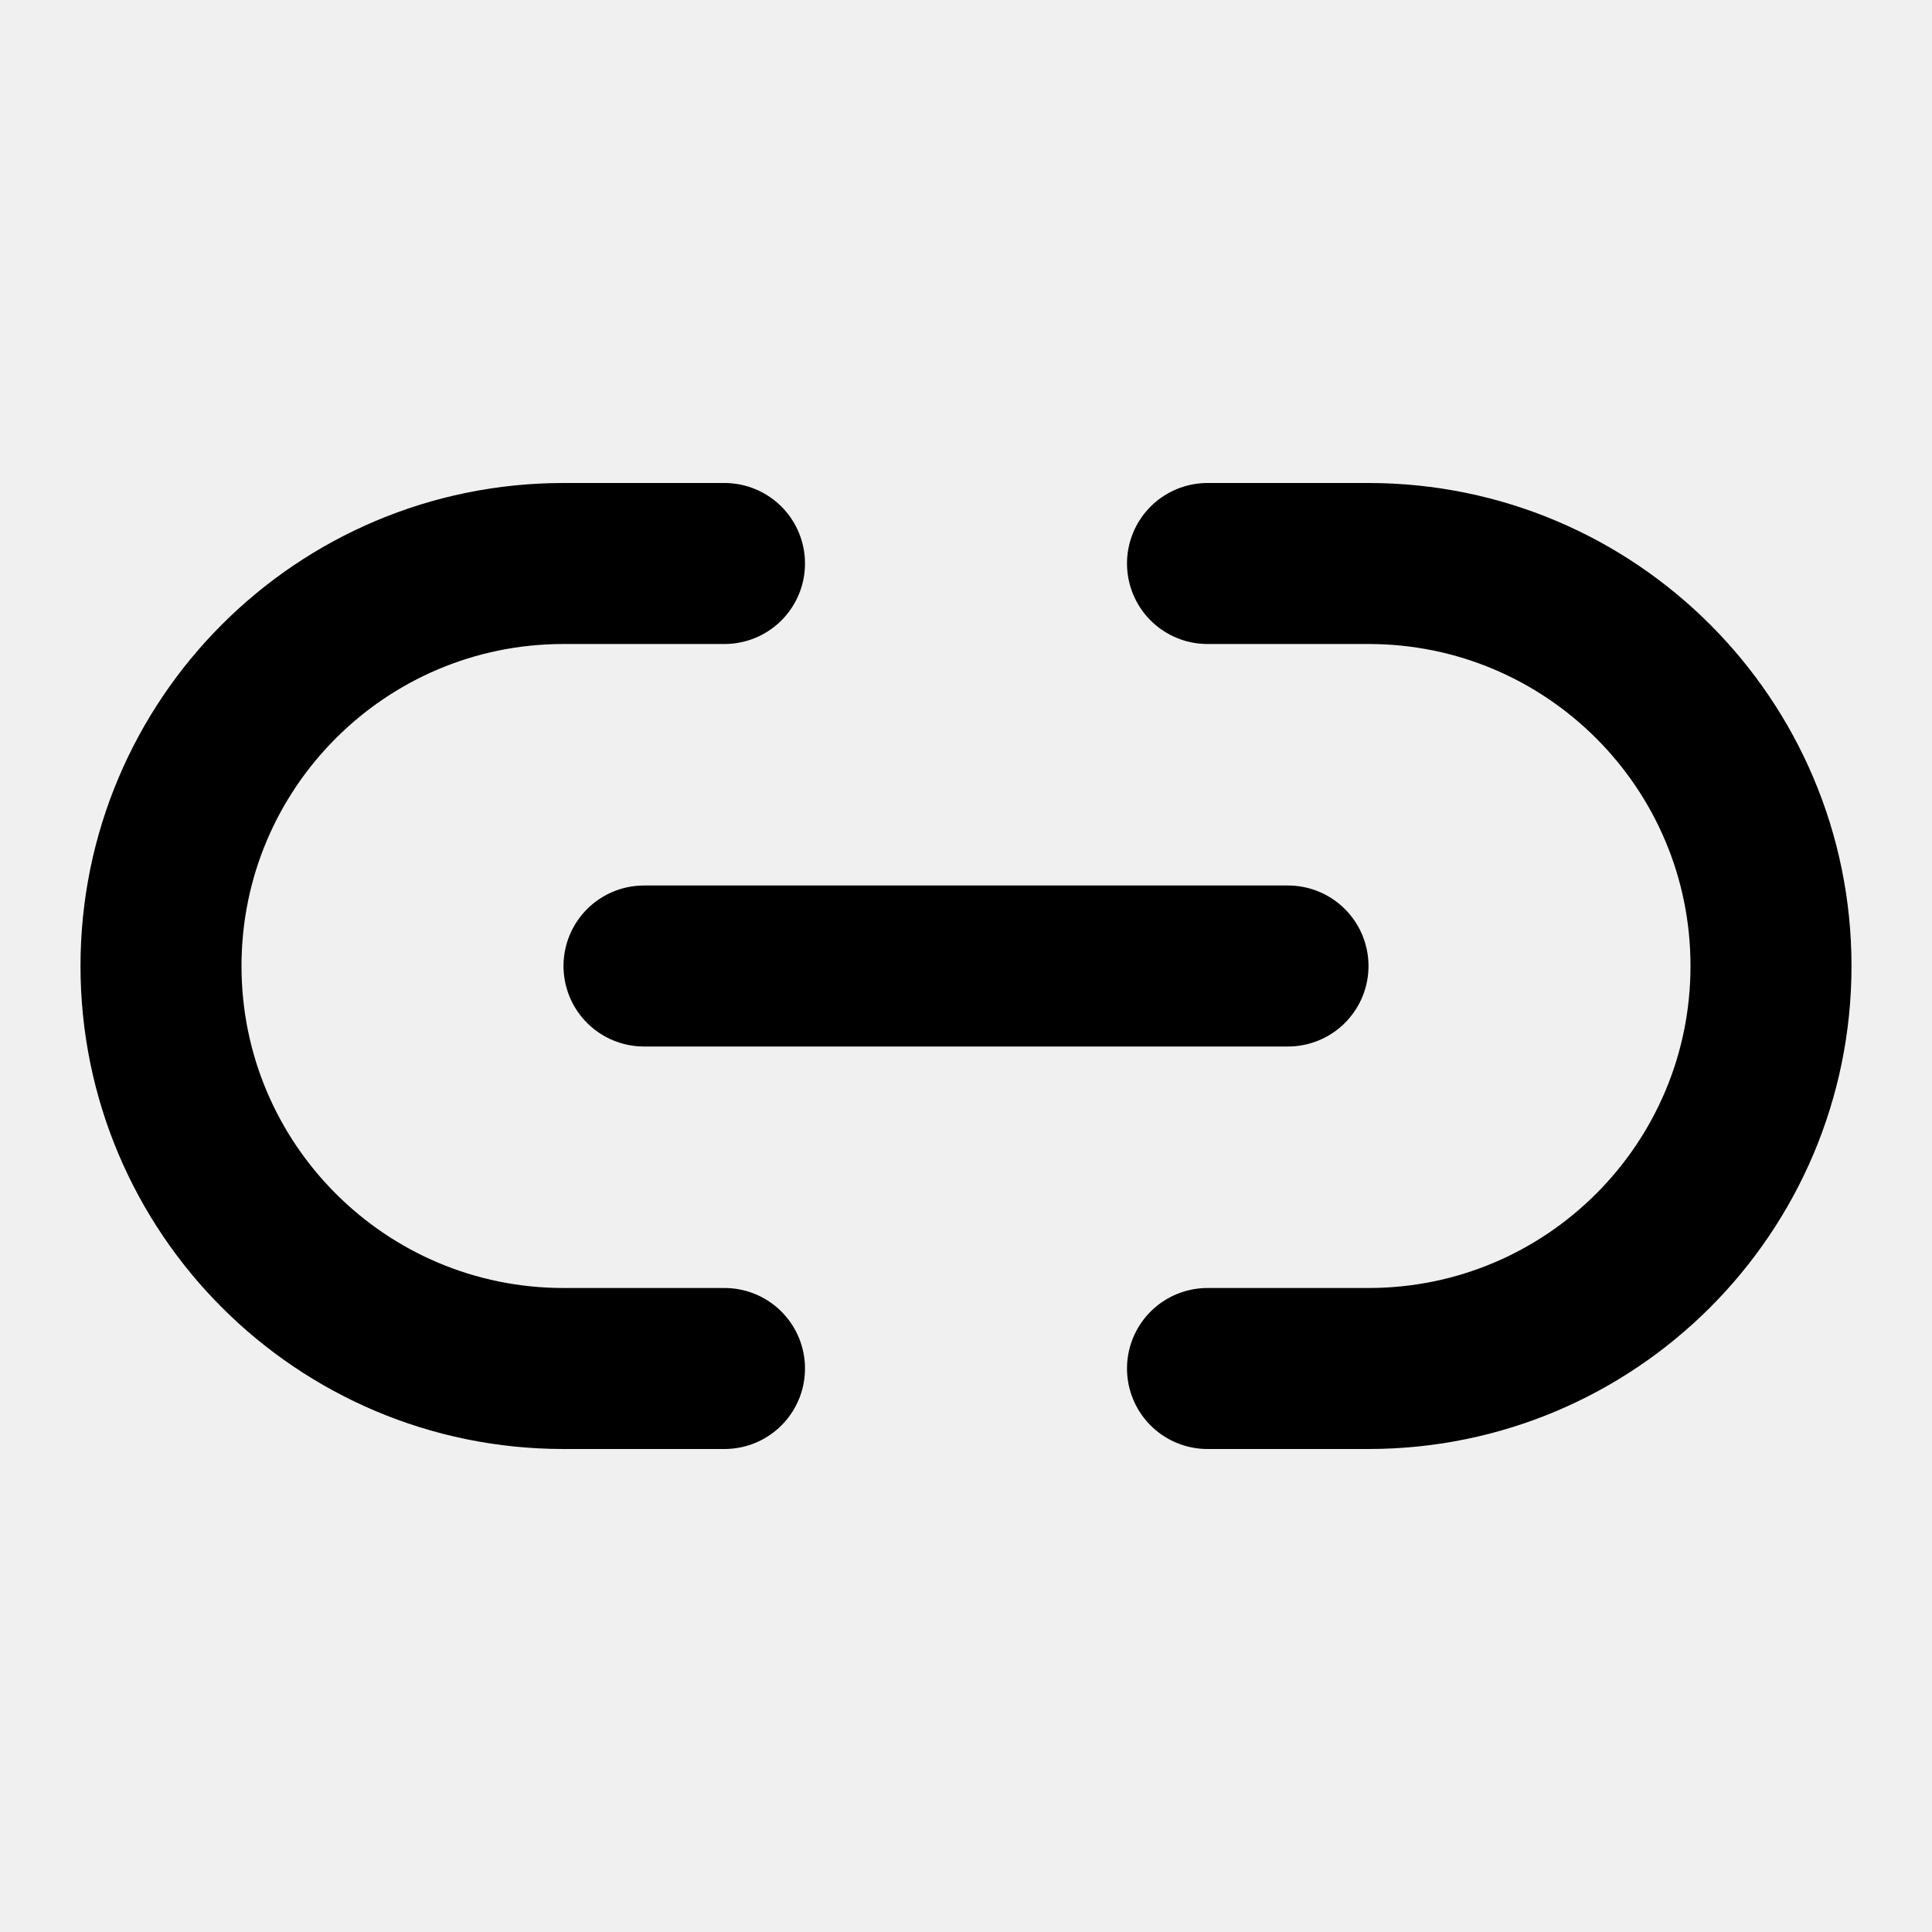
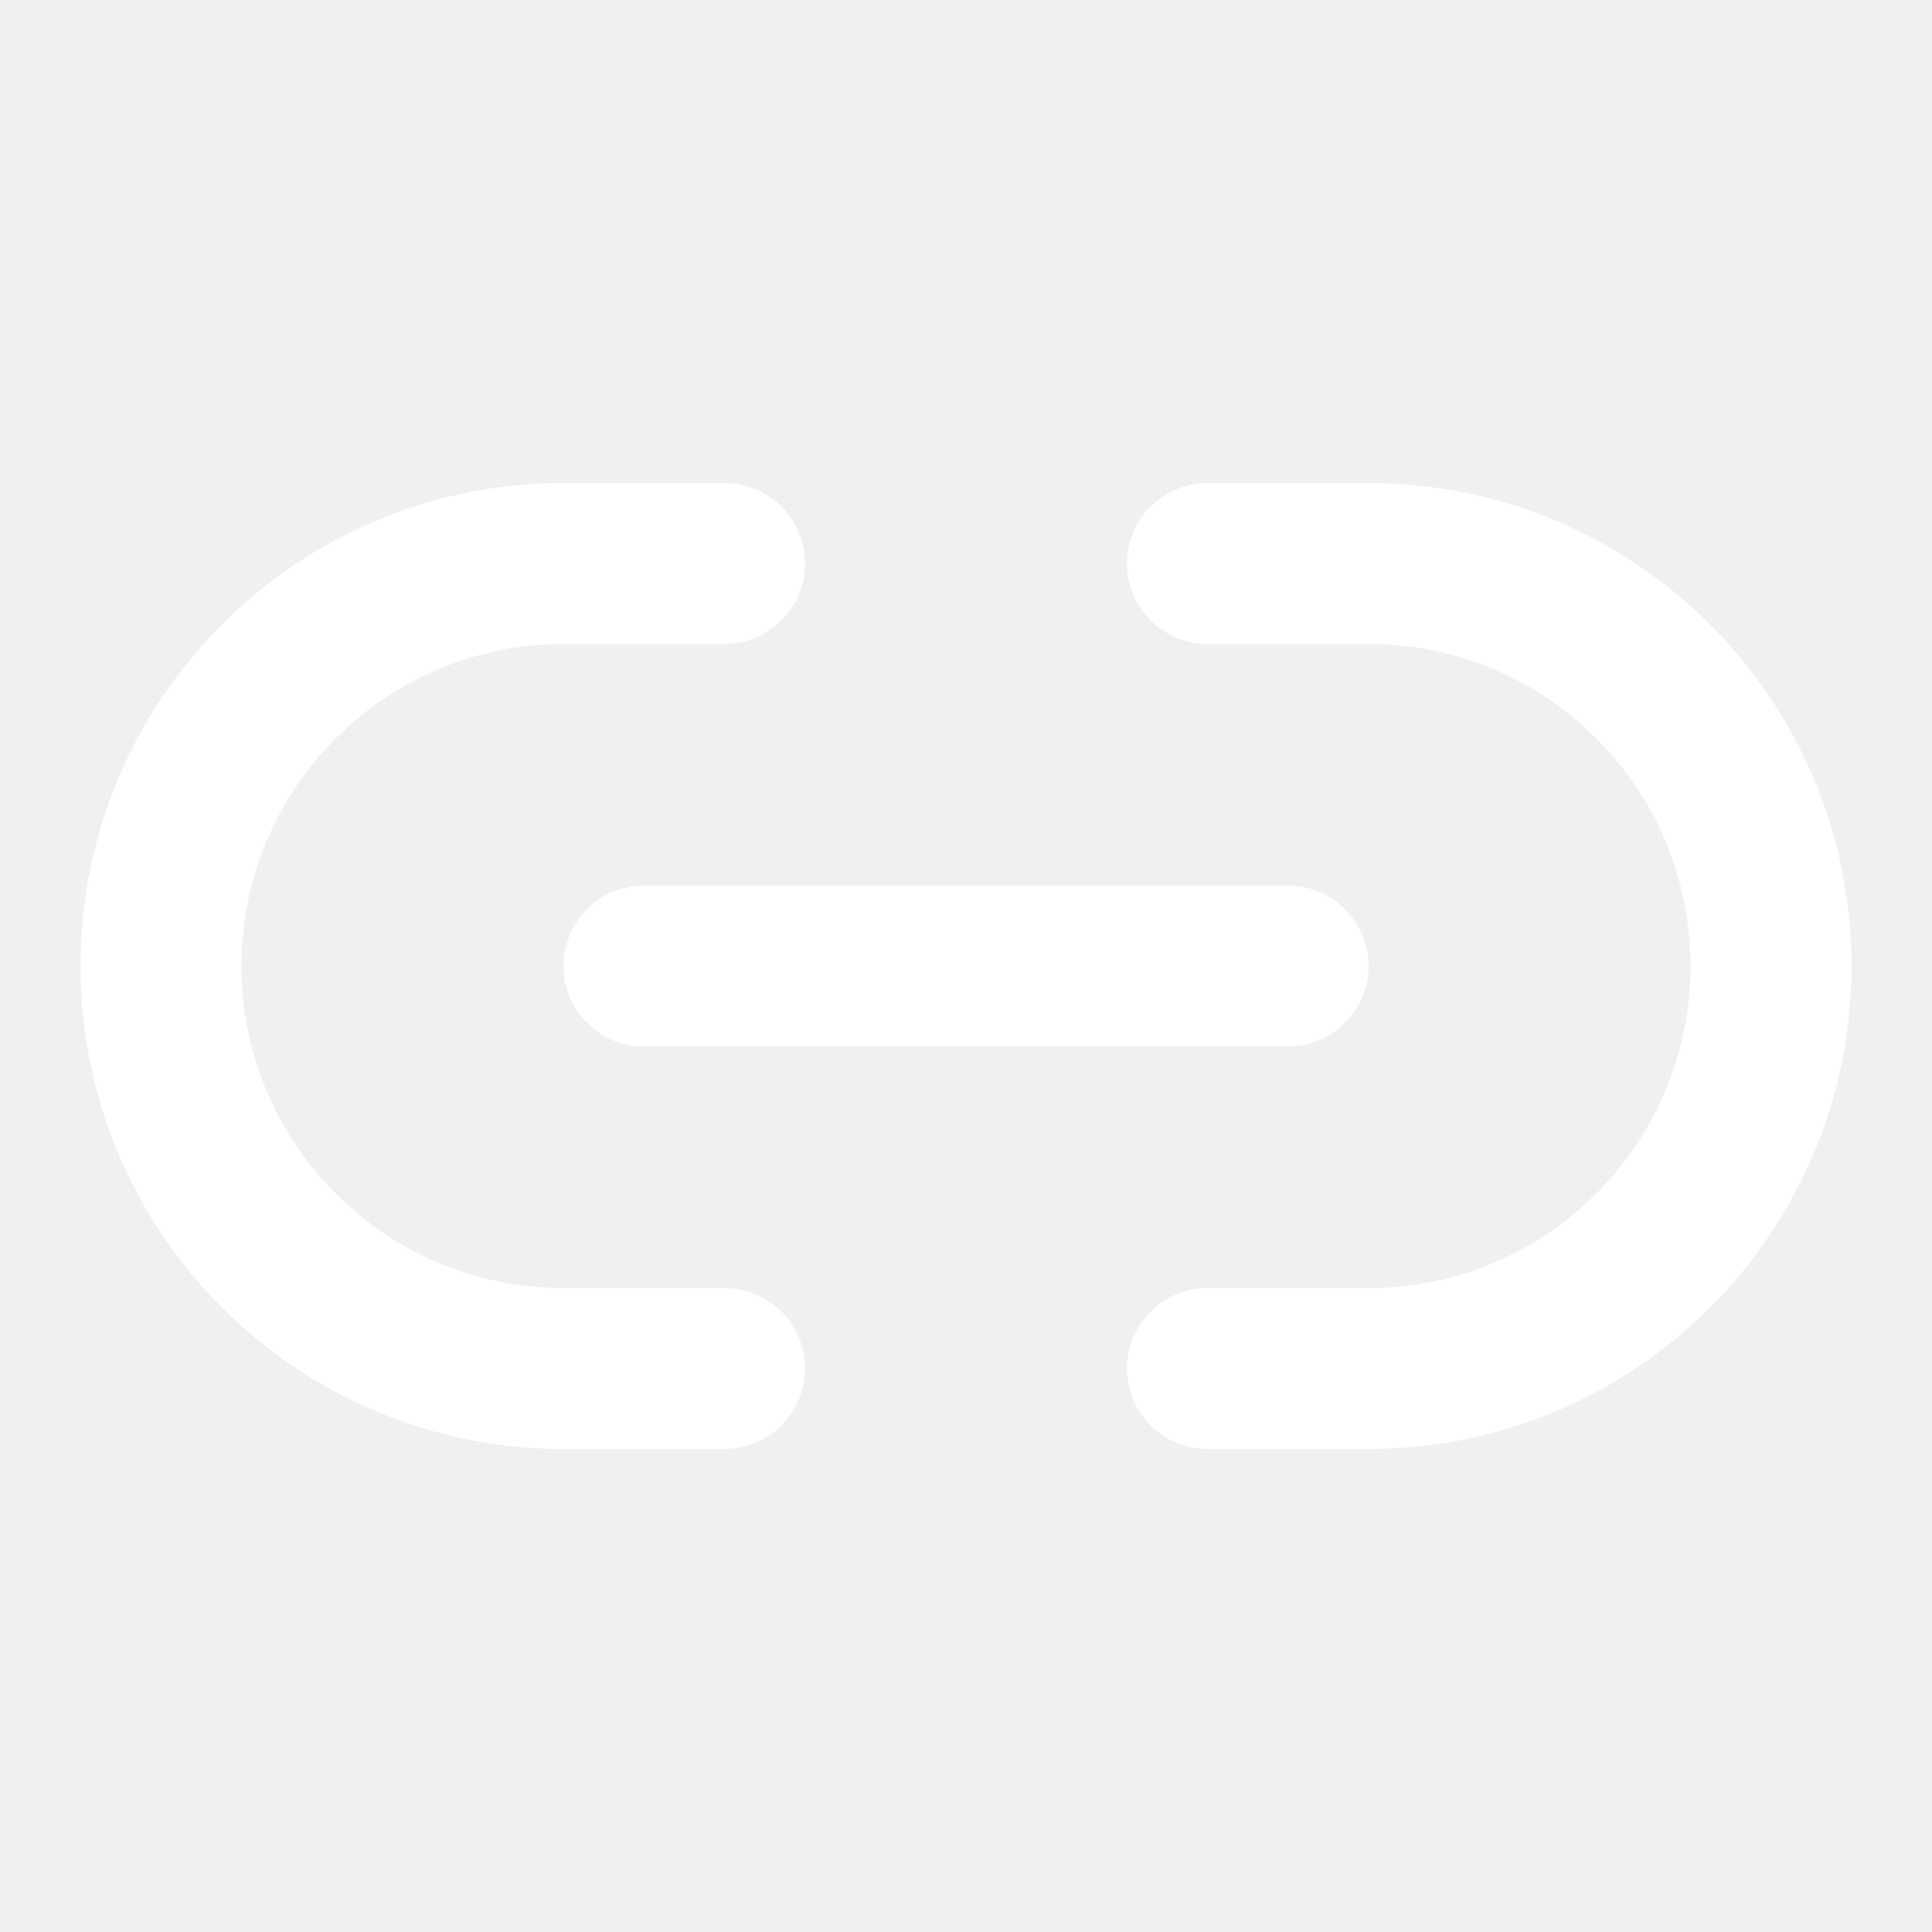
- <svg xmlns="http://www.w3.org/2000/svg" width="24" height="24" viewBox="0 0 24 24" fill="none" stroke="currentColor" stroke-width="2" stroke-linecap="round" stroke-linejoin="round">
+ <svg xmlns="http://www.w3.org/2000/svg" width="24" height="24" viewBox="0 0 24 24" fill="none" stroke="#FFFFFF" stroke-width="2" stroke-linecap="round" stroke-linejoin="round">
  <path d="M9 17H7A5 5 0 0 1 7 7h2" />
  <path d="M15 7h2a5 5 0 1 1 0 10h-2" />
  <line x1="8" x2="16" y1="12" y2="12" />
</svg>
